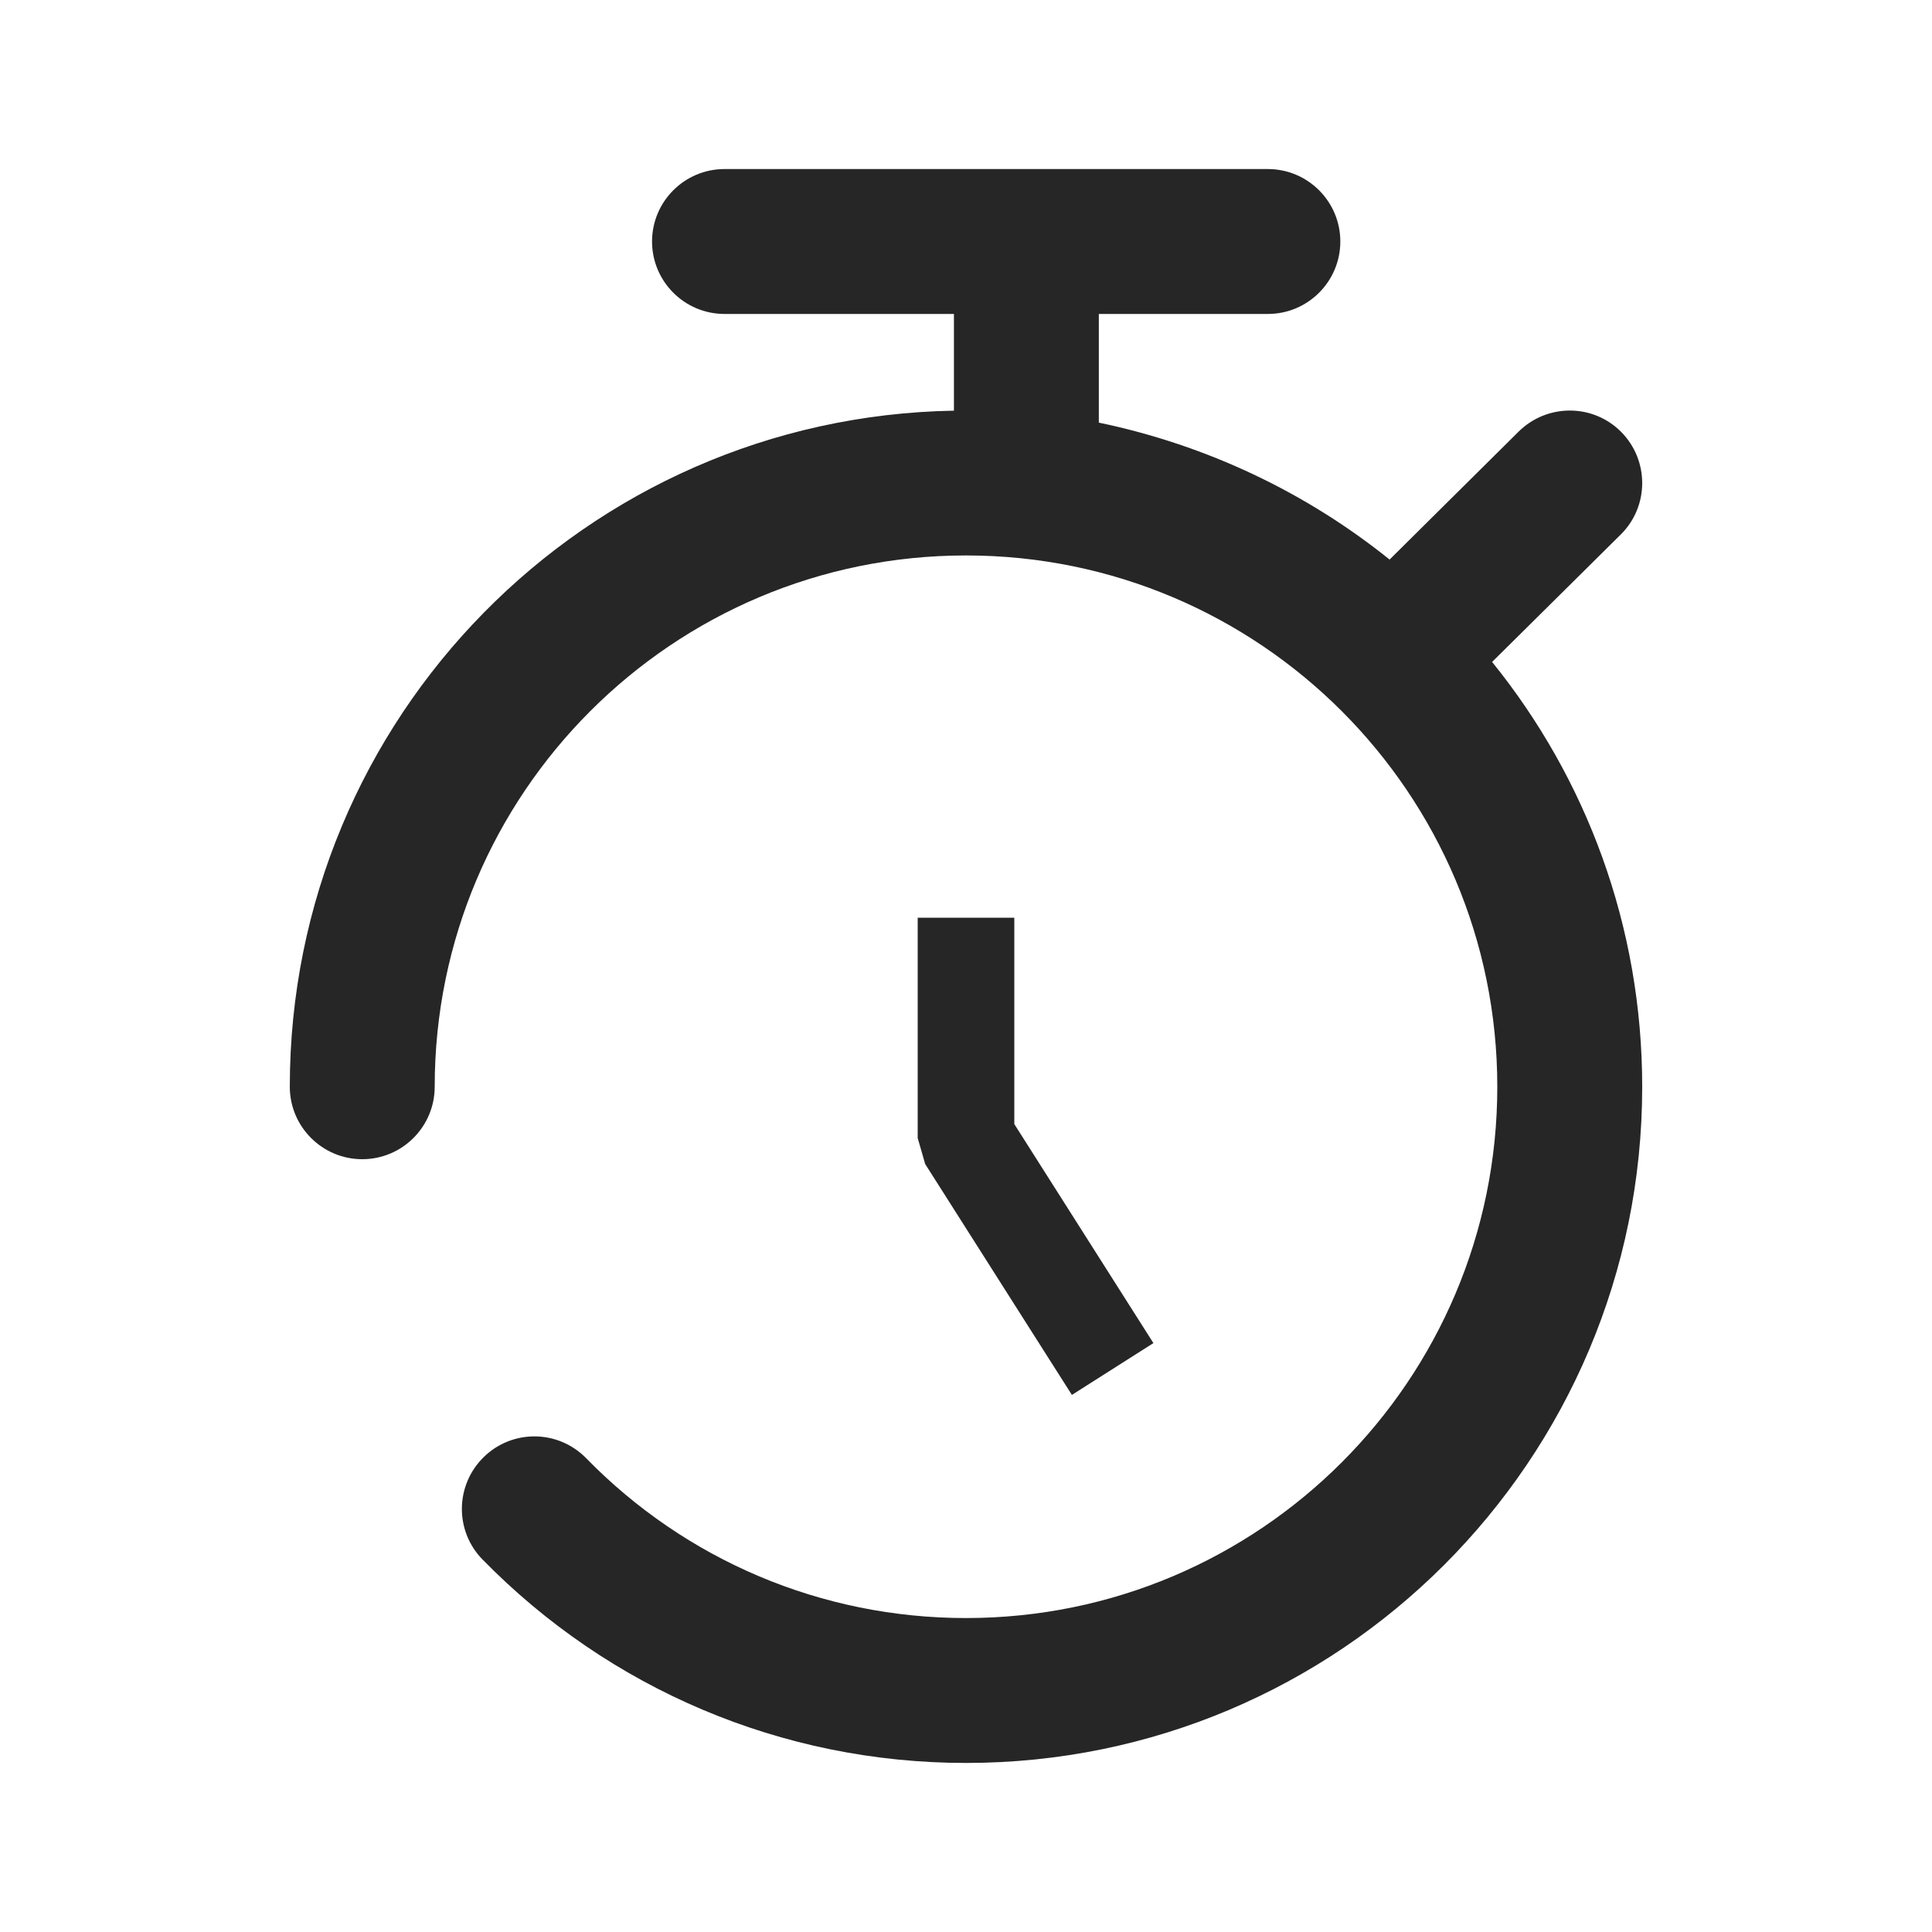
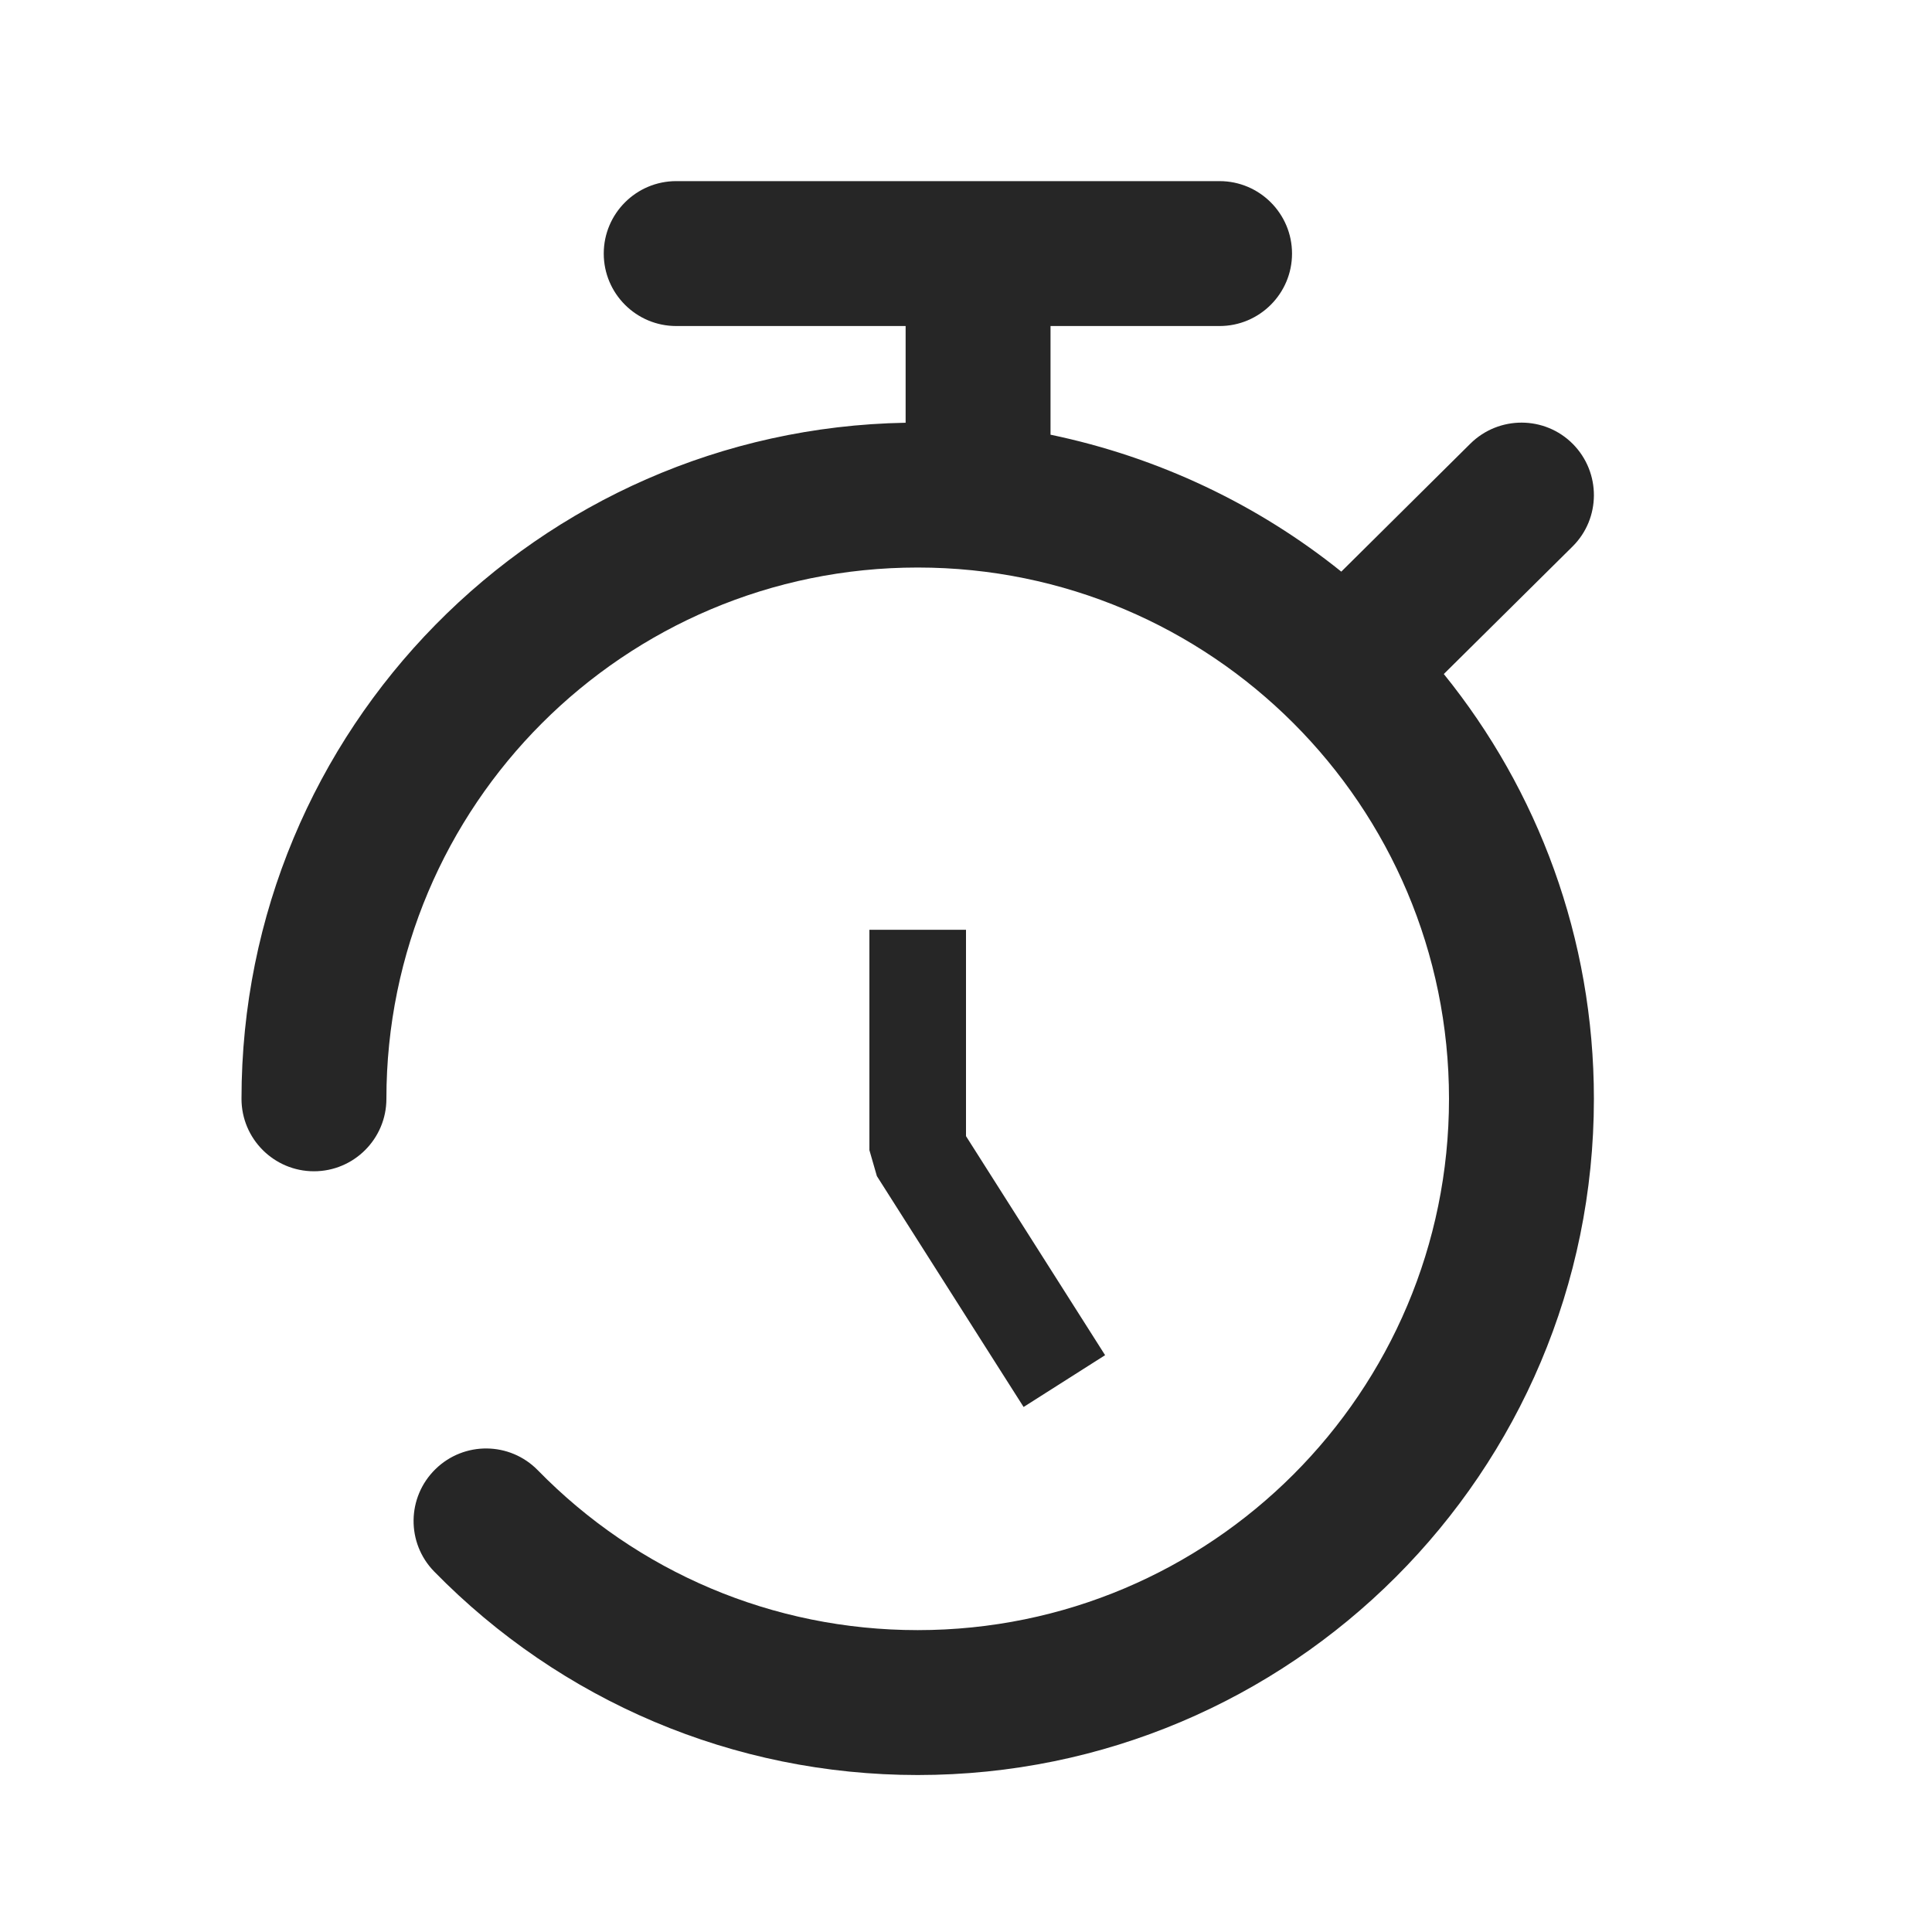
<svg xmlns="http://www.w3.org/2000/svg" width="16px" height="16px" viewBox="0 0 16 16" version="1.1">
-   <g id="timed-task" stroke="none" stroke-width="1" fill="none" fill-rule="evenodd">
+   <g id="timed-task-third-menu" stroke="none" stroke-width="1" fill="none" fill-rule="evenodd">
    <rect id="矩形" fill="#000000" opacity="0" x="0" y="0" width="16" height="16" />
-     <path d="M10.5,1.4 C10.831,1.4 11.1,1.669 11.1,2 C11.1,2.331 10.831,2.6 10.5,2.6 L9.1,2.6 L9.1,3.5 C9.998,3.687 10.82,4.081 11.508,4.634 L12.577,3.574 C12.813,3.341 13.193,3.342 13.426,3.577 C13.659,3.813 13.658,4.193 13.423,4.426 L12.357,5.482 C13.135,6.444 13.6,7.667 13.6,9 C13.6,12.093 11.093,14.6 8,14.6 C6.473,14.6 5.043,13.985 3.996,12.915 C3.764,12.678 3.769,12.299 4.006,12.067 C4.243,11.835 4.622,11.839 4.854,12.076 C5.677,12.918 6.799,13.4 8,13.4 C10.43,13.4 12.4,11.43 12.4,9 C12.4,6.57 10.43,4.6 8,4.6 C5.57,4.6 3.6,6.57 3.6,9 C3.6,9.331 3.331,9.6 3,9.6 C2.669,9.6 2.4,9.331 2.4,9 C2.4,5.941 4.853,3.454 7.9,3.401 L7.9,2.6 L6,2.6 C5.669,2.6 5.4,2.331 5.4,2 C5.4,1.669 5.669,1.4 6,1.4 L10.5,1.4 Z M8.4,7.6 L8.4,9.309 L9.338,10.786 L9.552,11.123 L8.877,11.552 L8.662,11.214 L7.662,9.64 L7.6,9.425 L7.6,7.6 L8.4,7.6 Z" id="形状结合" fill="#262626" fill-rule="nonzero" />
+     <path d="M10.1,1.5 C10.431,1.5 10.7,1.769 10.7,2.1 C10.7,2.431 10.431,2.7 10.1,2.7 L8.7,2.7 L8.7,3.6 C9.598,3.787 10.42,4.181 11.108,4.734 L12.177,3.674 C12.413,3.441 12.793,3.442 13.026,3.677 C13.259,3.913 13.258,4.293 13.023,4.526 L11.957,5.582 C12.735,6.544 13.2,7.767 13.2,9.1 C13.2,12.193 10.693,14.7 7.6,14.7 C6.073,14.7 4.643,14.085 3.596,13.015 C3.364,12.778 3.369,12.399 3.606,12.167 C3.843,11.935 4.222,11.939 4.454,12.176 C5.277,13.018 6.399,13.5 7.6,13.5 C10.03,13.5 12,11.53 12,9.1 C12,6.67 10.03,4.7 7.6,4.7 C5.17,4.7 3.2,6.67 3.2,9.1 C3.2,9.431 2.931,9.7 2.6,9.7 C2.269,9.7 2,9.431 2,9.1 C2,6.041 4.453,3.554 7.5,3.501 L7.5,2.7 L5.6,2.7 C5.269,2.7 5,2.431 5,2.1 C5,1.769 5.269,1.5 5.6,1.5 L10.1,1.5 Z M8,7.7 L8,9.409 L8.938,10.886 L9.152,11.223 L8.477,11.652 L8.262,11.314 L7.262,9.74 L7.2,9.525 L7.2,7.7 L8,7.7 Z" id="形状结合" fill="#262626" fill-rule="nonzero" />
  </g>
</svg>
